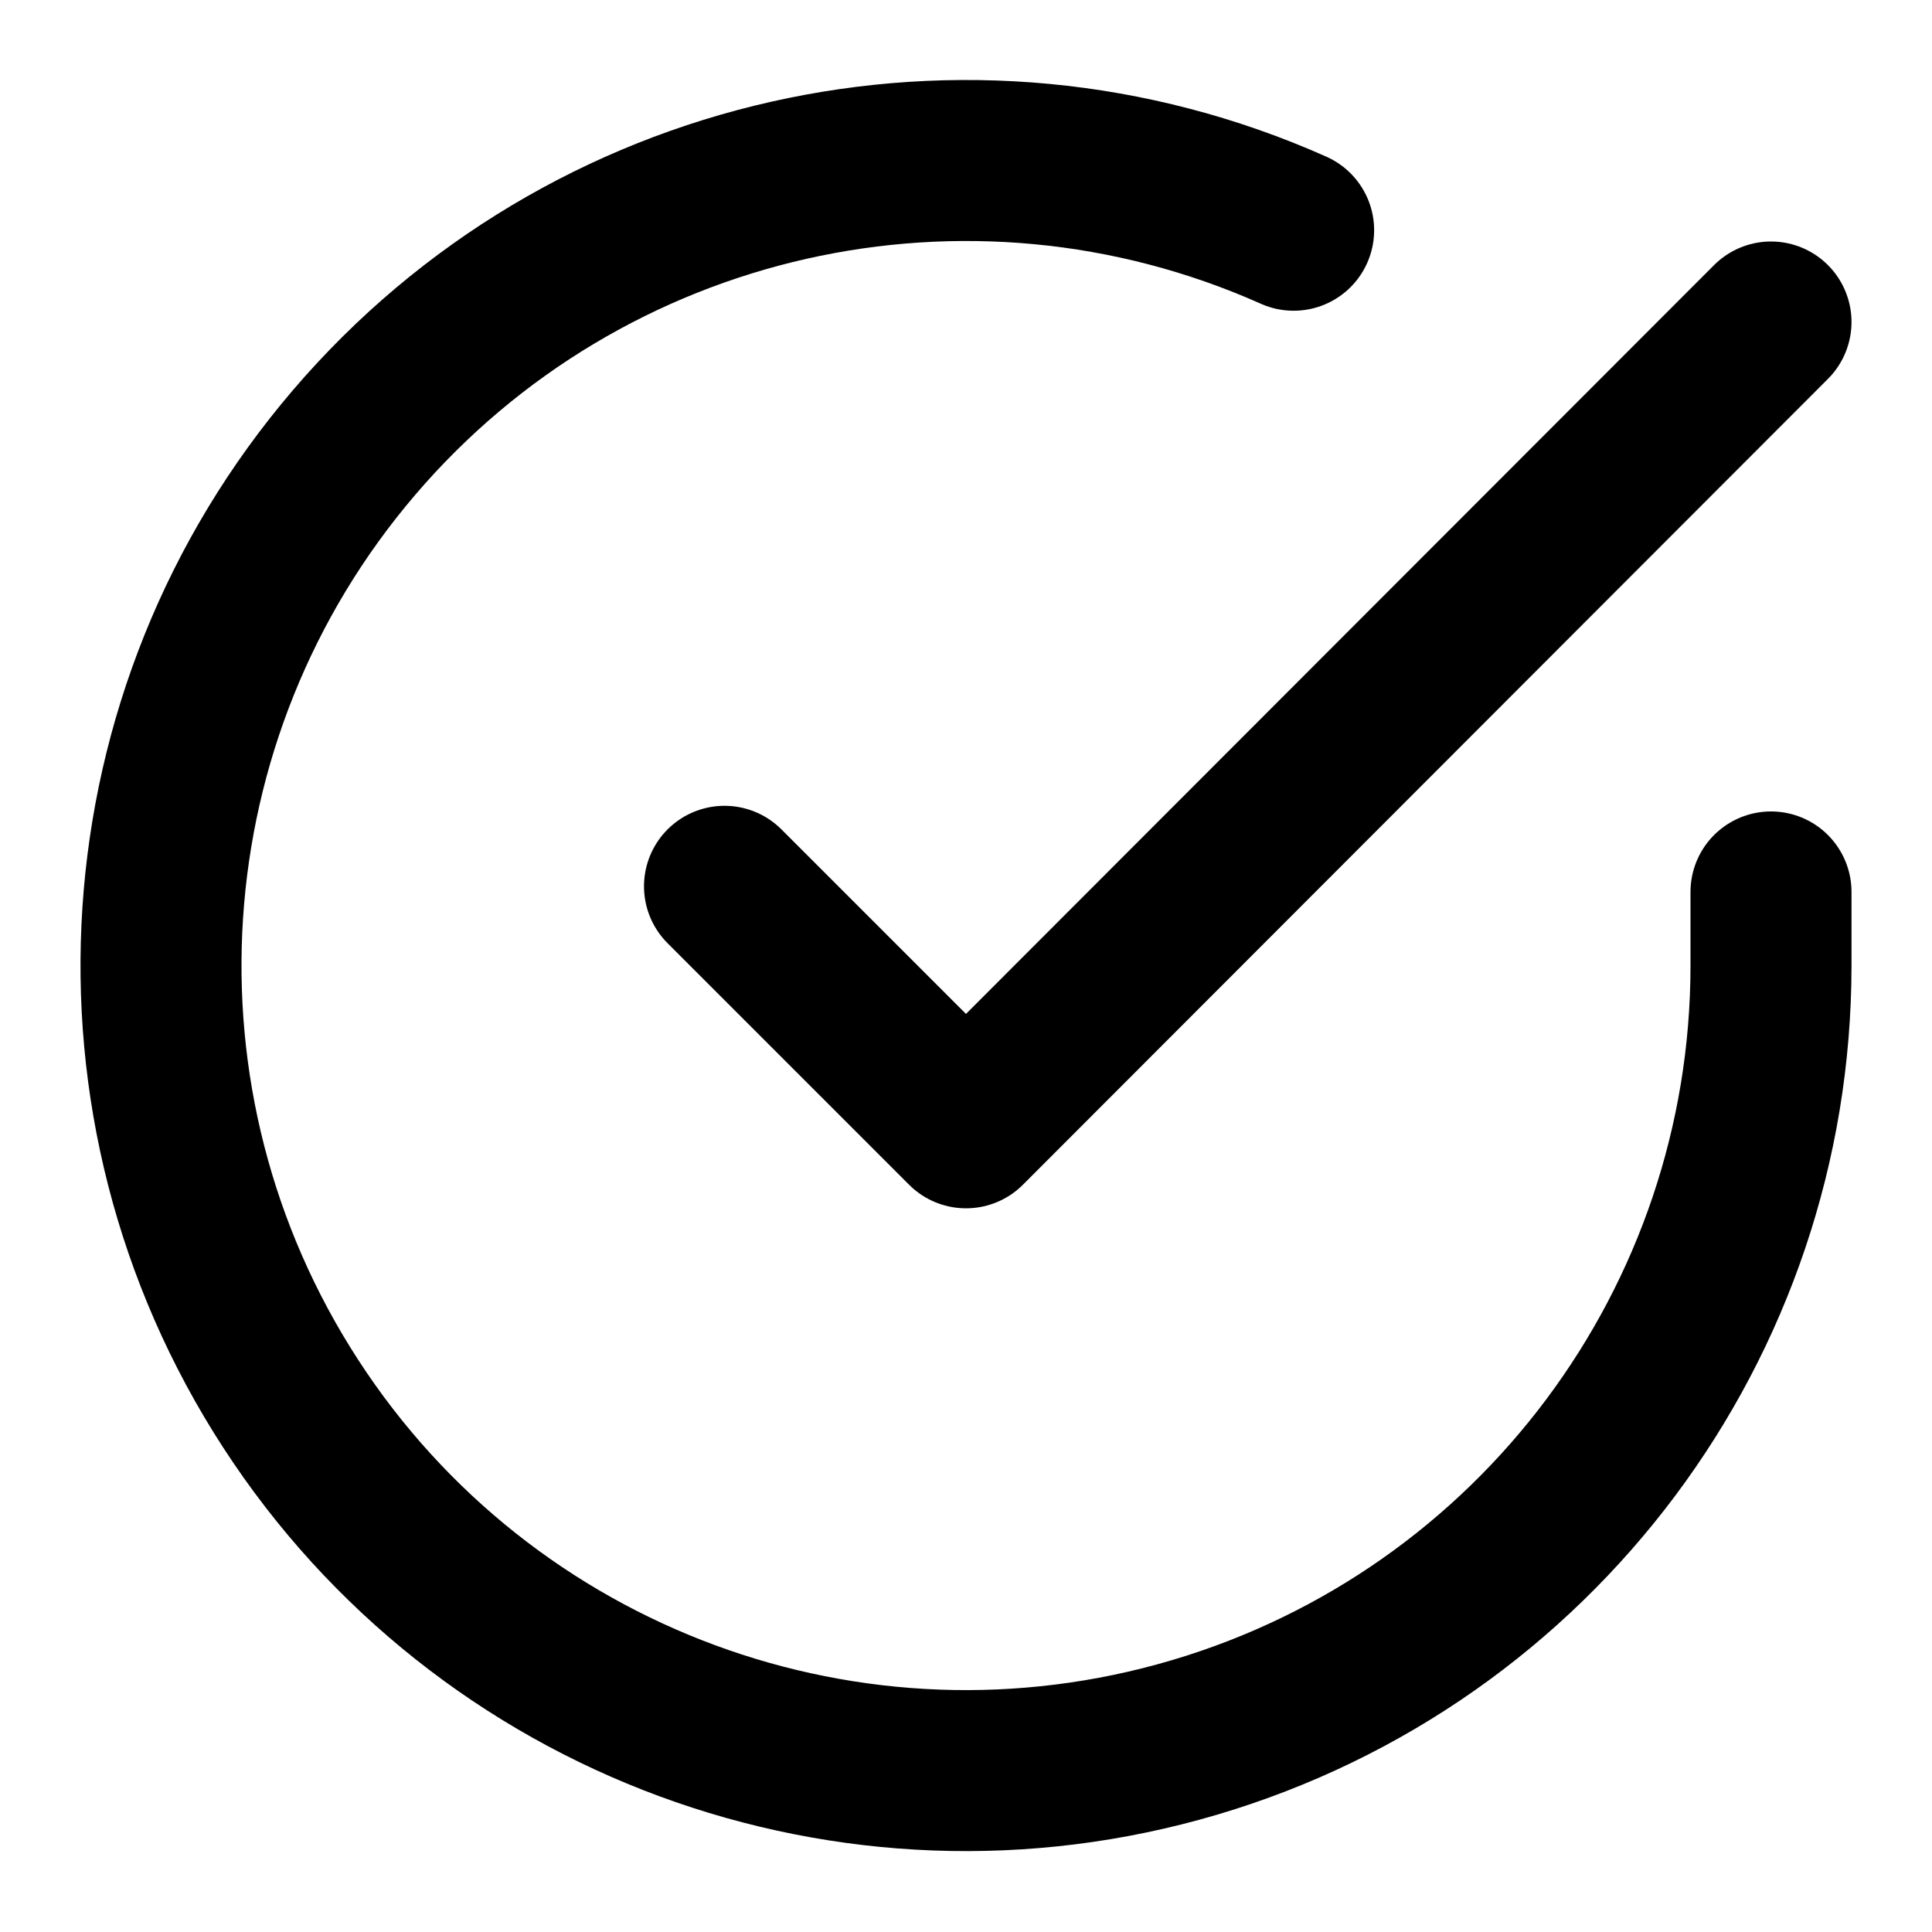
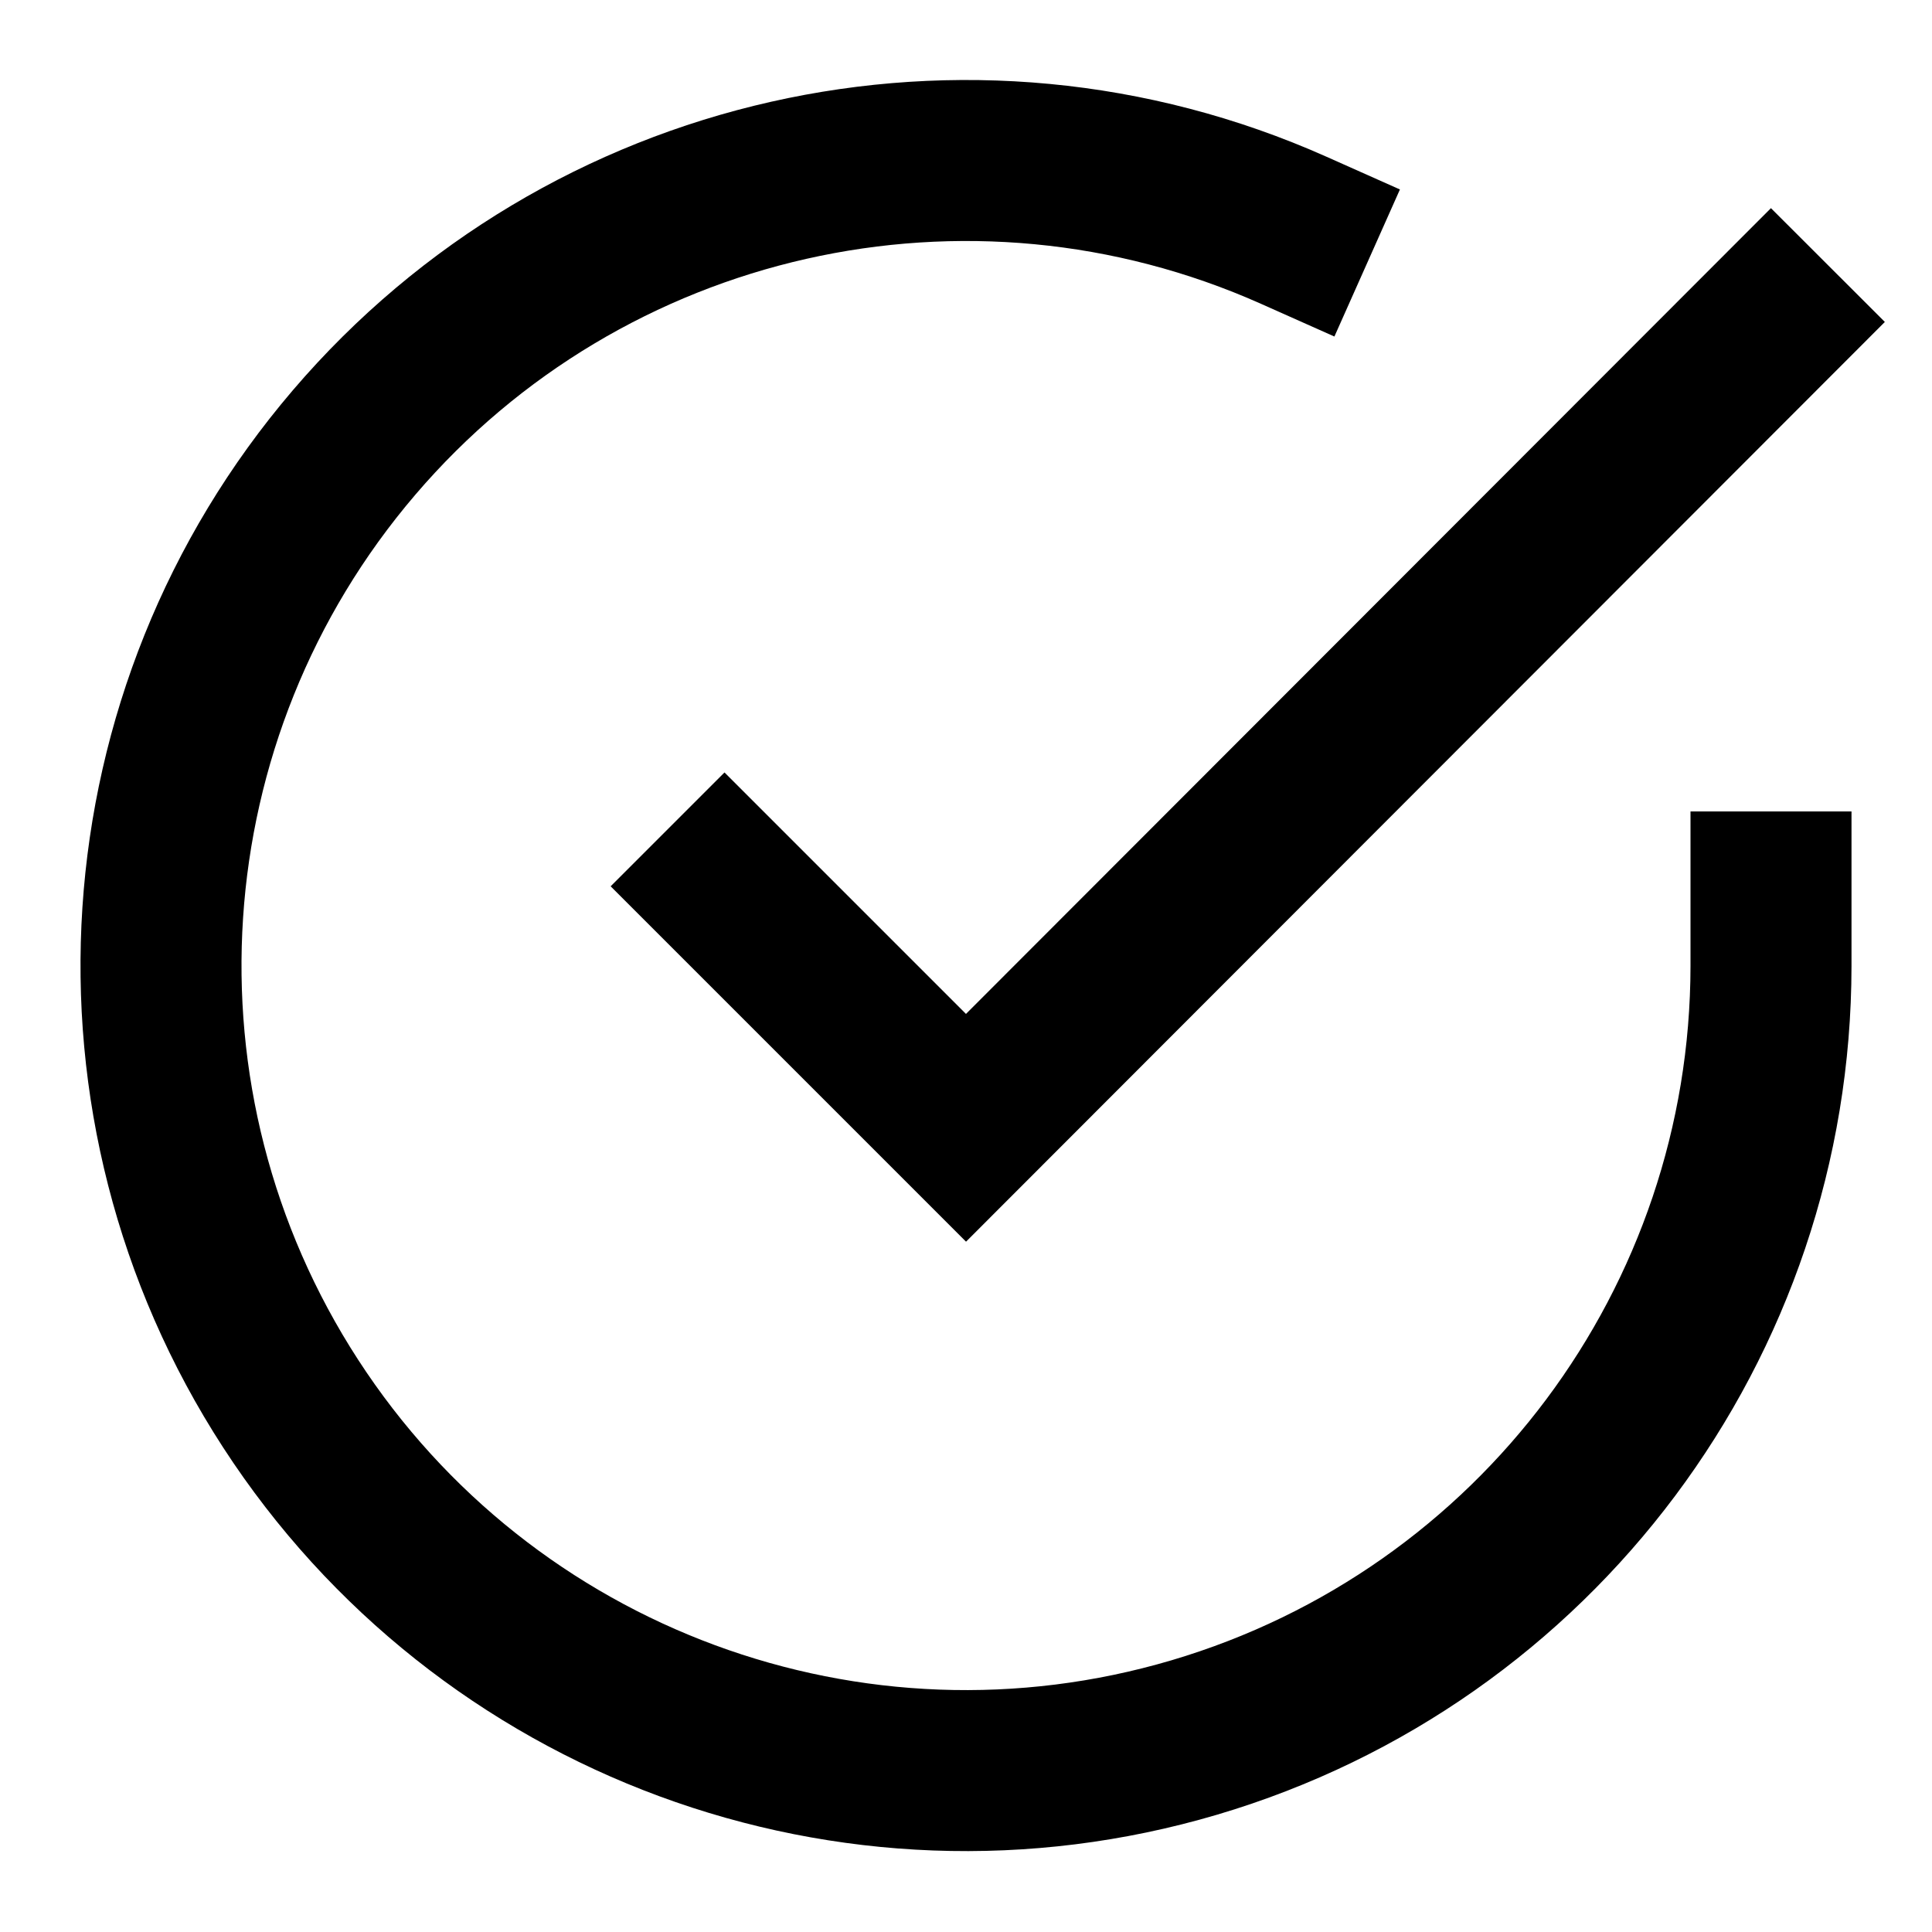
- <svg xmlns="http://www.w3.org/2000/svg" width="24" height="24" viewBox="0 0 24 24" fill="none" stroke="currentColor" stroke-width="2" stroke-linecap="round" stroke-linejoin="round">
+ <svg xmlns="http://www.w3.org/2000/svg" width="24" height="24" viewBox="0 0 24 24" fill="none" stroke="currentColor" stroke-width="2" stroke-linecap="square" stroke-linejoin="miter">
  <path d="M22 11.08V12a10 10 0 1 1-5.93-9.14" />
  <polyline points="22 4 12 14.01 9 11.01" />
</svg>
